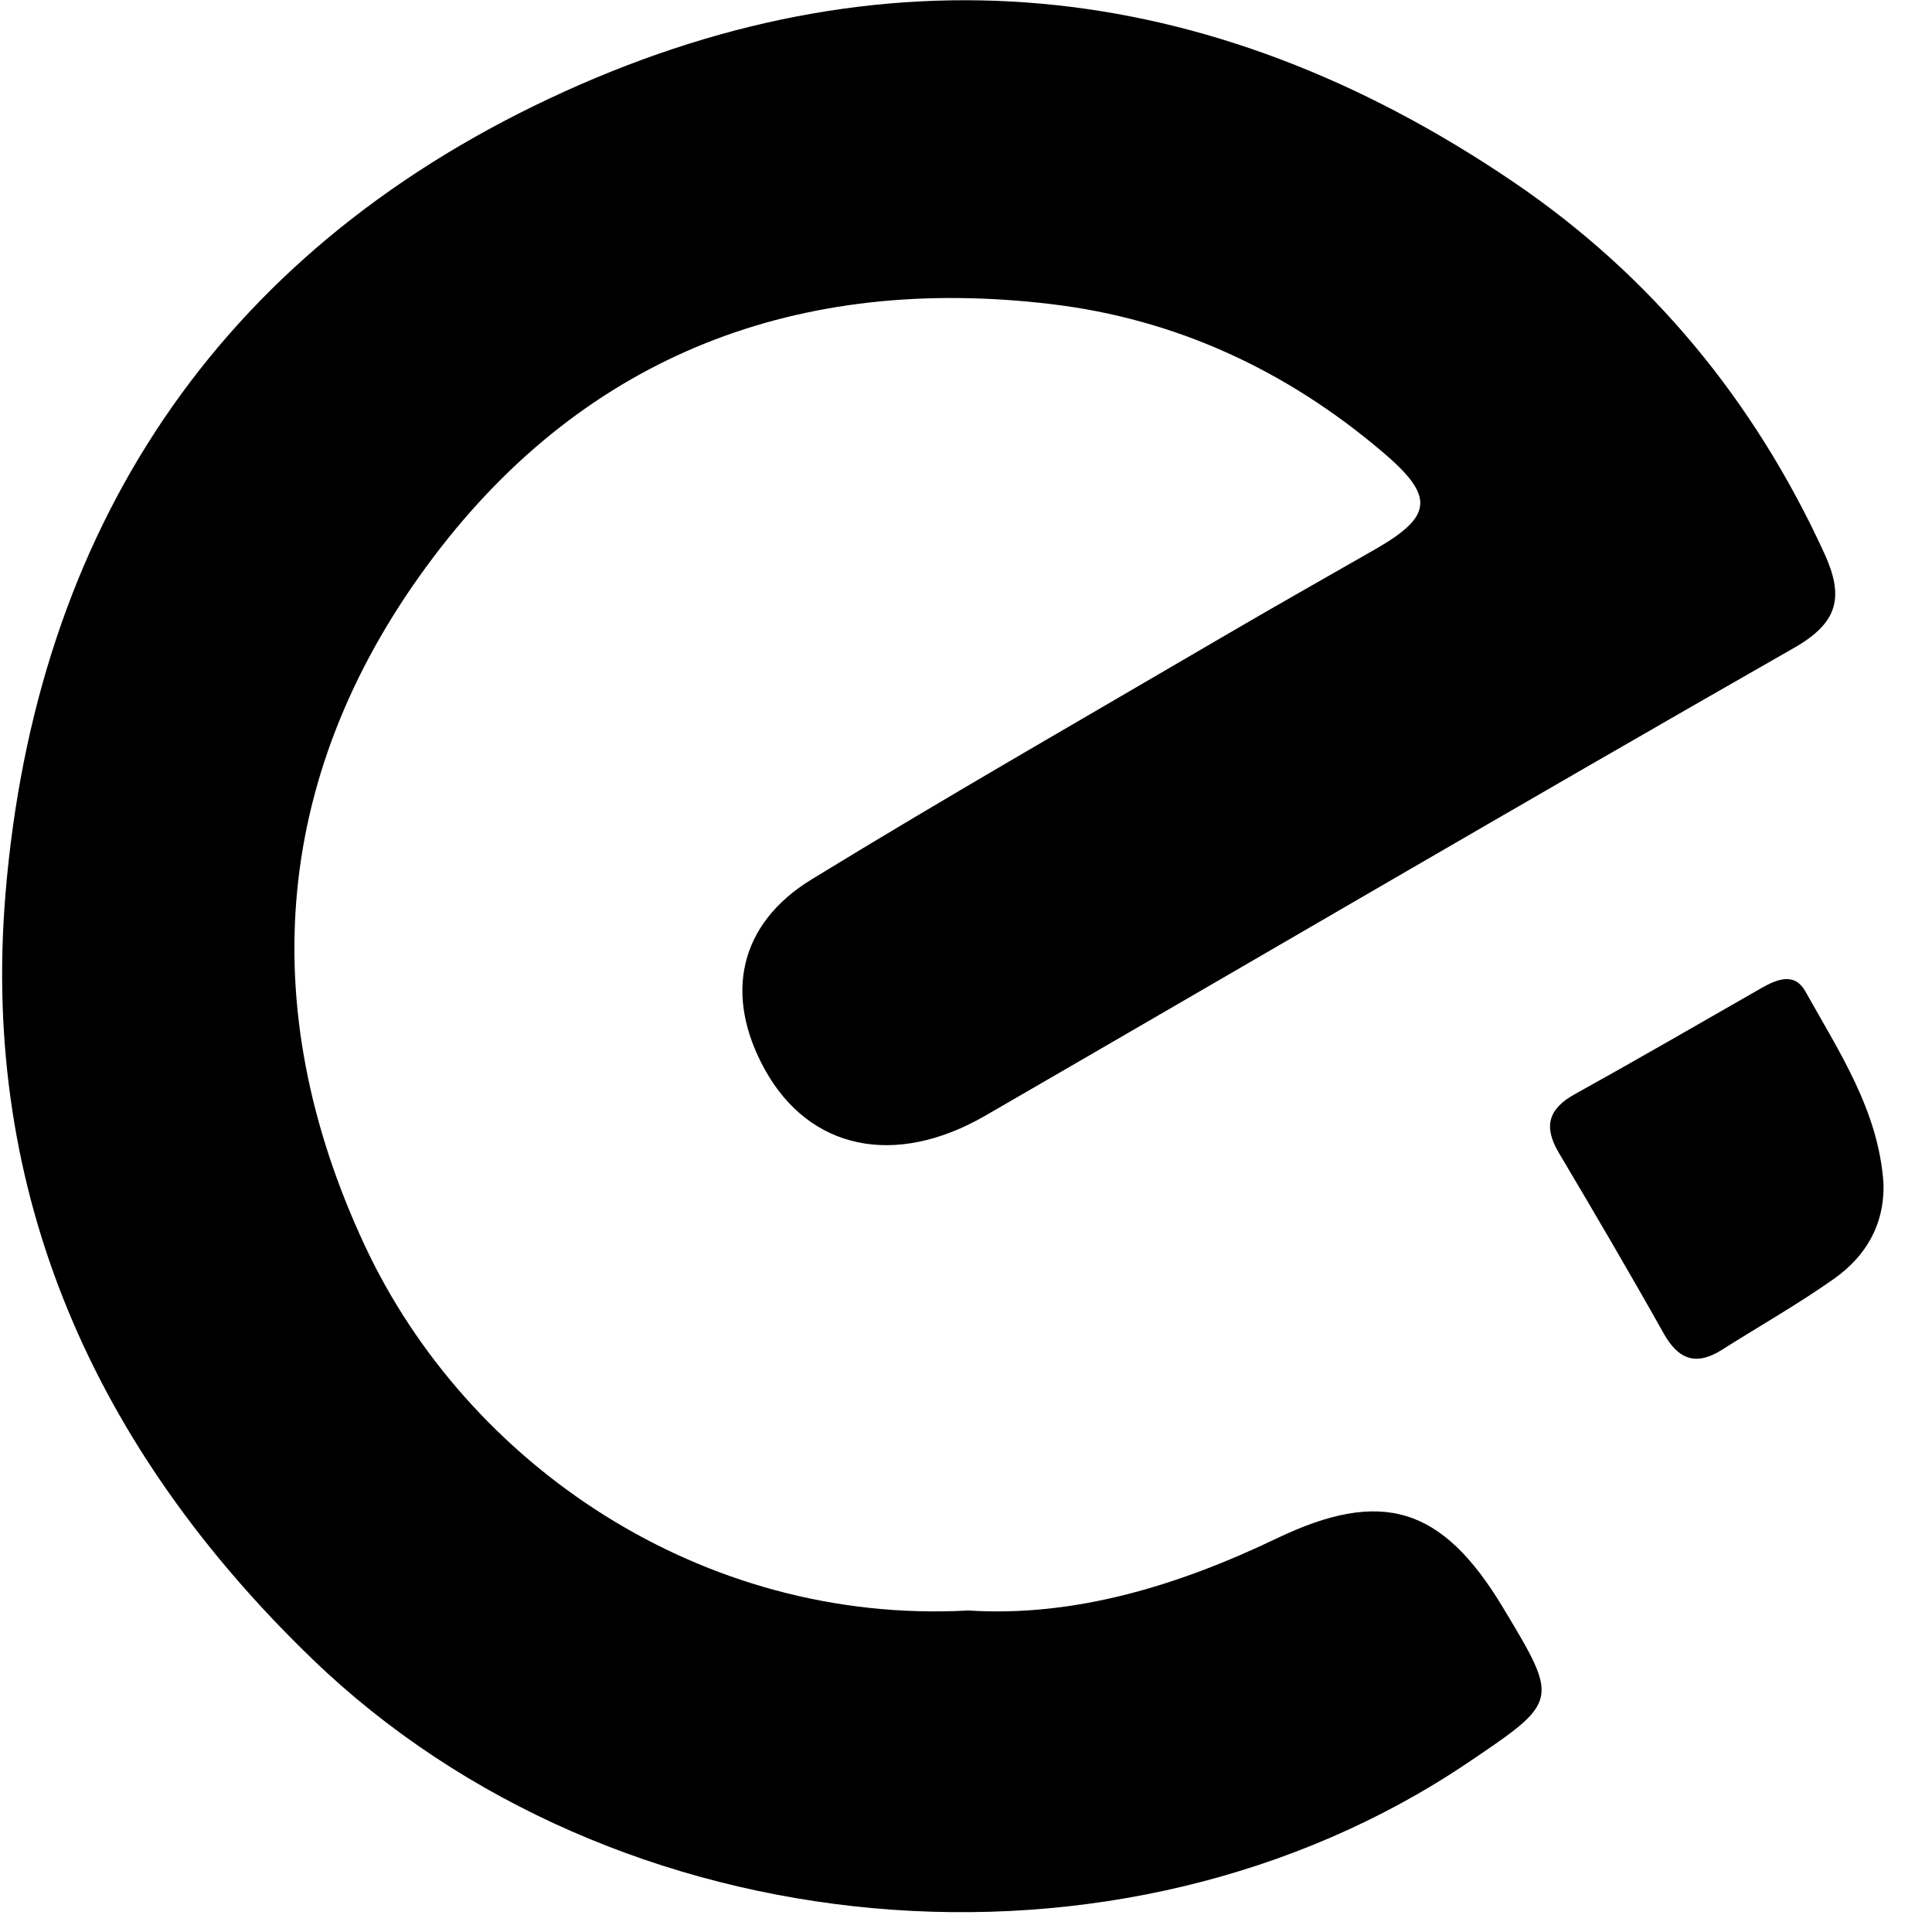
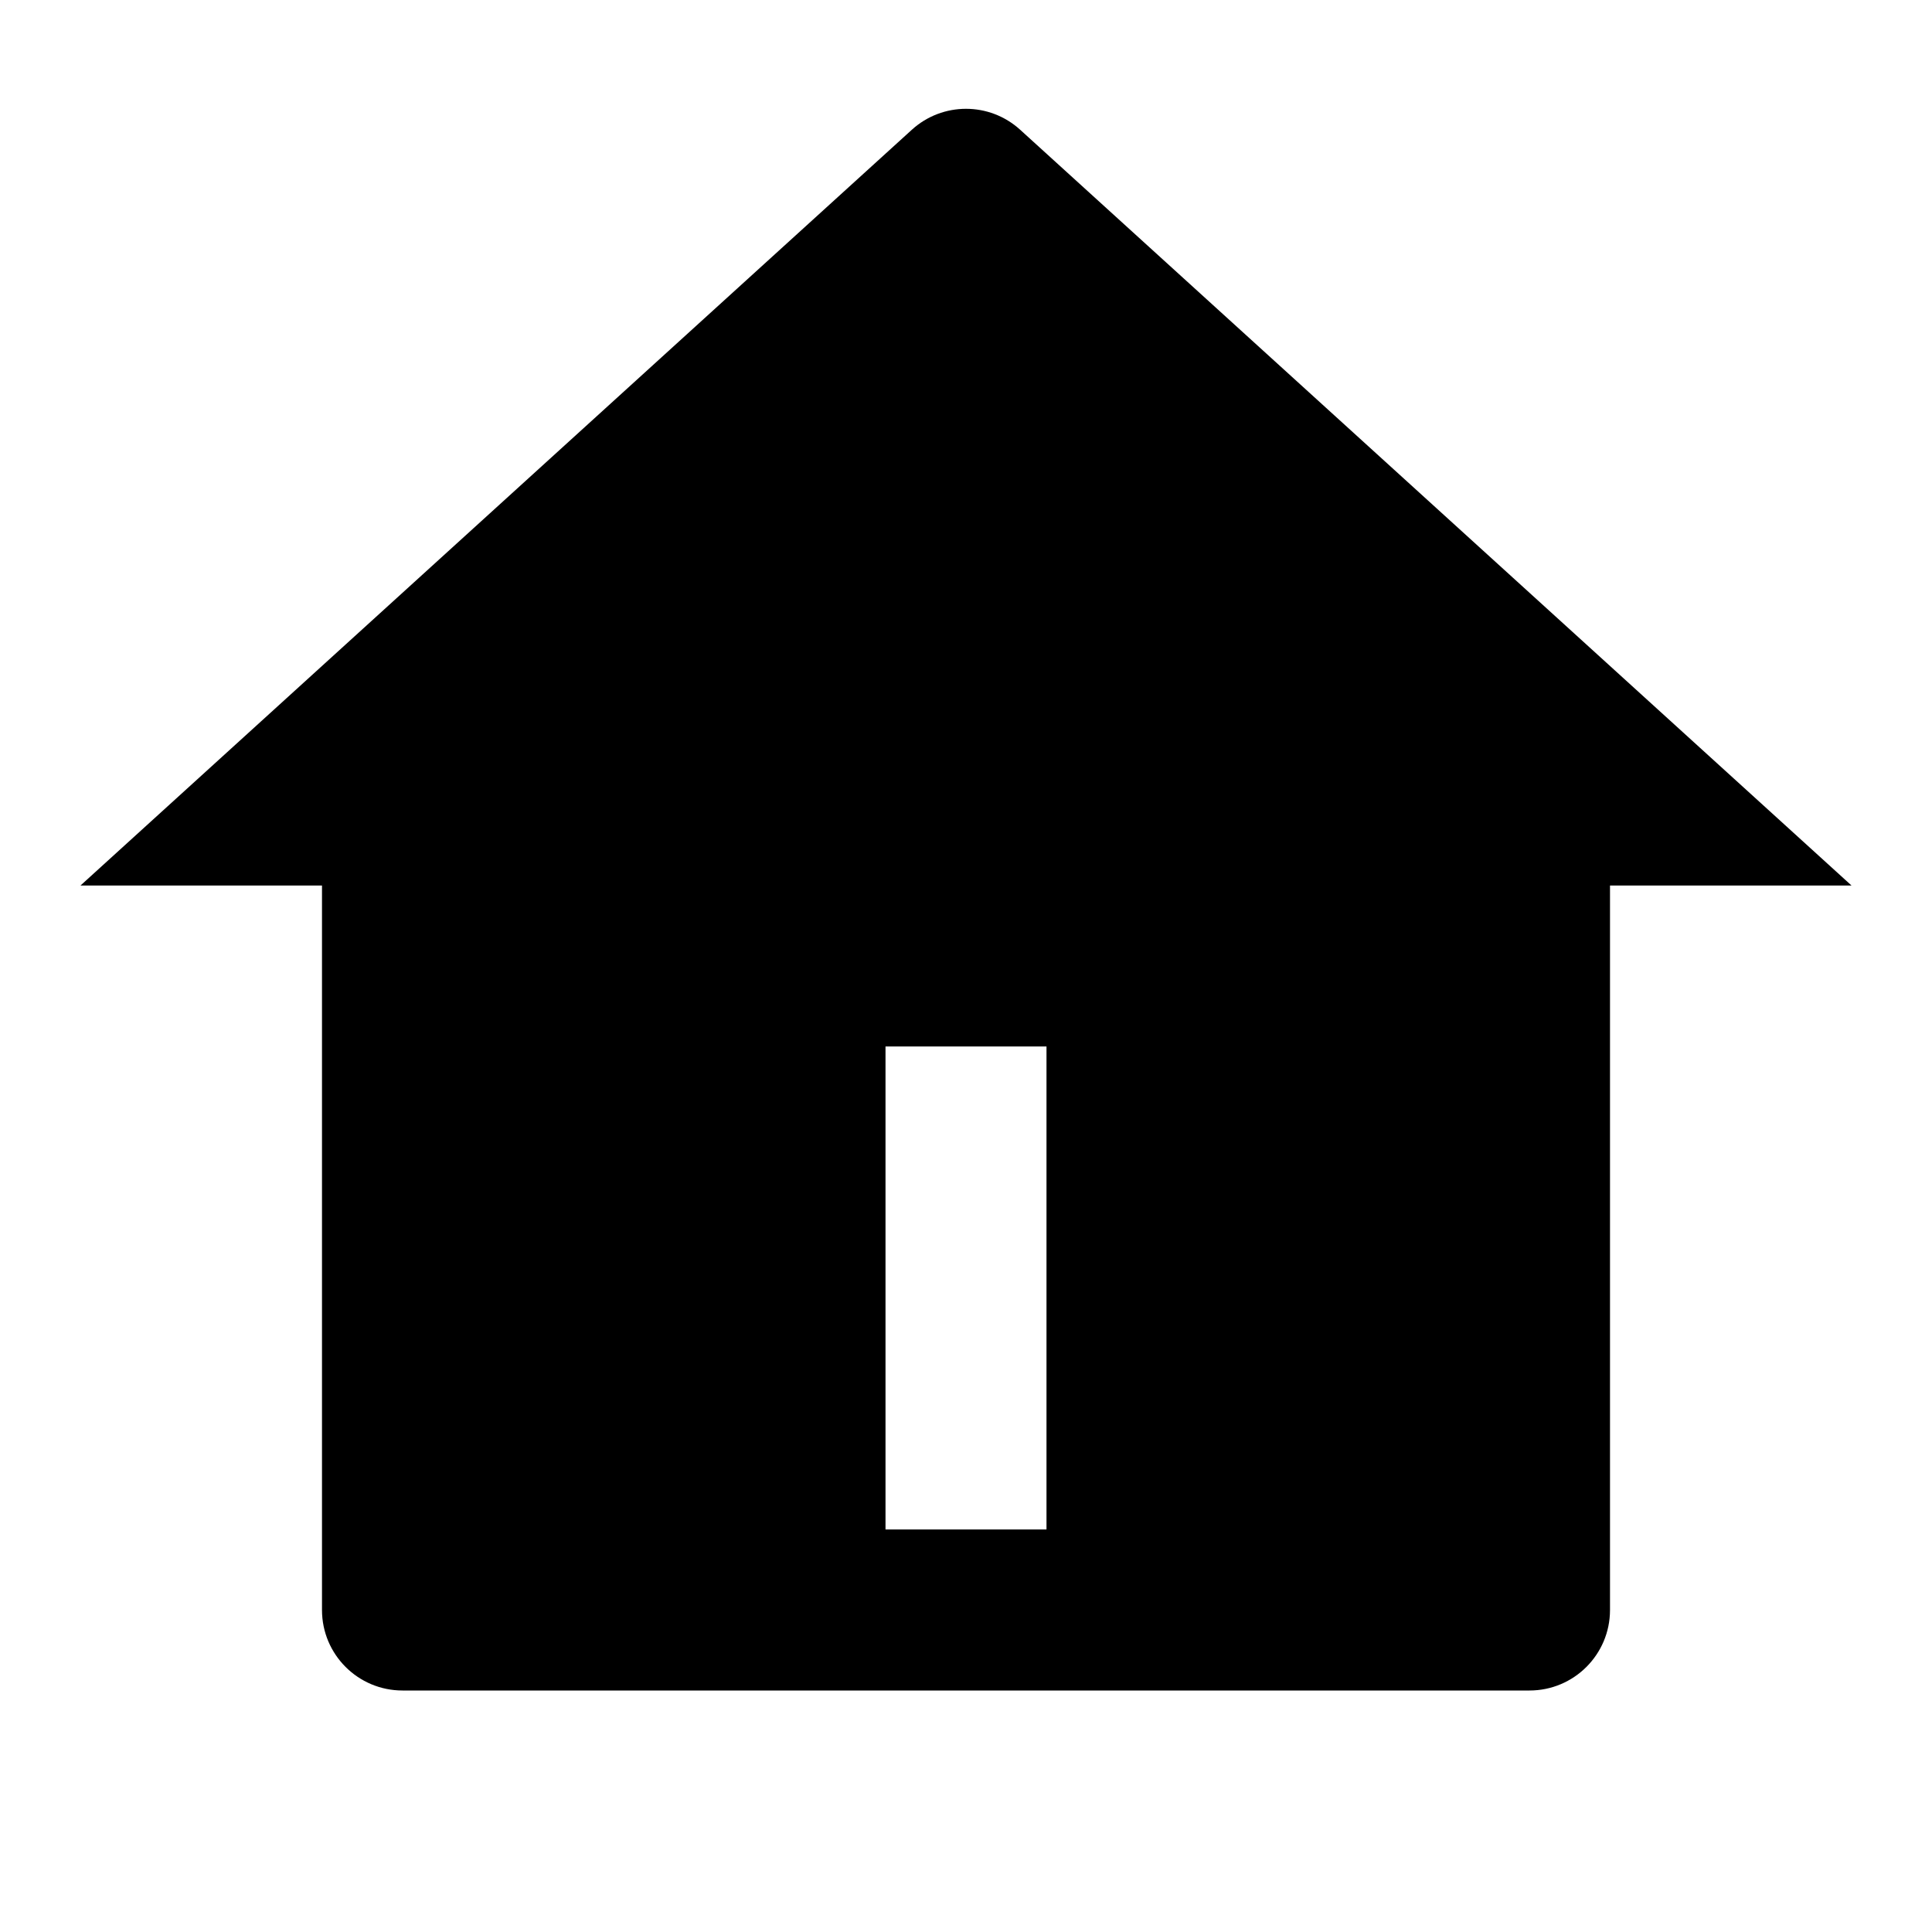
<svg xmlns="http://www.w3.org/2000/svg" width="128" height="128">
-   <path d="M64.142 106.7c-17.659.957-33.195-9.674-39.968-24.167-7.443-15.926-6.039-31.65 4.588-45.683 10.13-13.378 24.212-18.693 40.89-16.701 8.277.989 15.575 4.387 21.938 9.788 3.452 2.931 3.375 4.241-.452 6.438-3.326 1.91-6.668 3.788-9.976 5.728-9.147 5.358-18.35 10.623-27.39 16.158-4.84 2.962-5.809 7.688-3.103 12.591 2.927 5.303 8.602 6.537 14.615 3.061 17.866-10.332 35.672-20.766 53.594-31 2.965-1.694 3.291-3.417 1.973-6.286-4.636-10.095-11.463-18.388-20.613-24.59C80.022-1.672 58.451-3.868 36.361 6.545 14.324 16.933 2.354 35.174.364 59.216c-1.65 19.93 5.934 36.804 20.32 50.69 20.057 19.362 53.577 22.408 76.615 6.843 6-4.051 6-4.051 2.28-10.24-4.022-6.689-8.012-7.932-14.994-4.585-6.606 3.166-13.454 5.223-20.443 4.775zm60.642-28.323c-.332-4.788-2.928-8.677-5.169-12.686-.731-1.31-1.905-.806-2.952-.209-4.107 2.351-8.2 4.722-12.338 7.016-1.759.975-2.07 2.156-1.053 3.87 2.357 3.972 4.696 7.955 6.955 11.982.982 1.749 2.16 2.15 3.854 1.078 2.474-1.564 5.029-3.014 7.417-4.698 2.125-1.5 3.373-3.608 3.286-6.353z" />
+   <path d="M106.667 106.667a5.333 5.333 0 01-5.334 5.333H26.667a5.333 5.333 0 01-5.334-5.333v-48h-16l55.078-50.07a5.333 5.333 0 017.178 0l55.078 50.07h-16v48zm-48-37.334v32h10.666v-32H58.667z" />
</svg>
